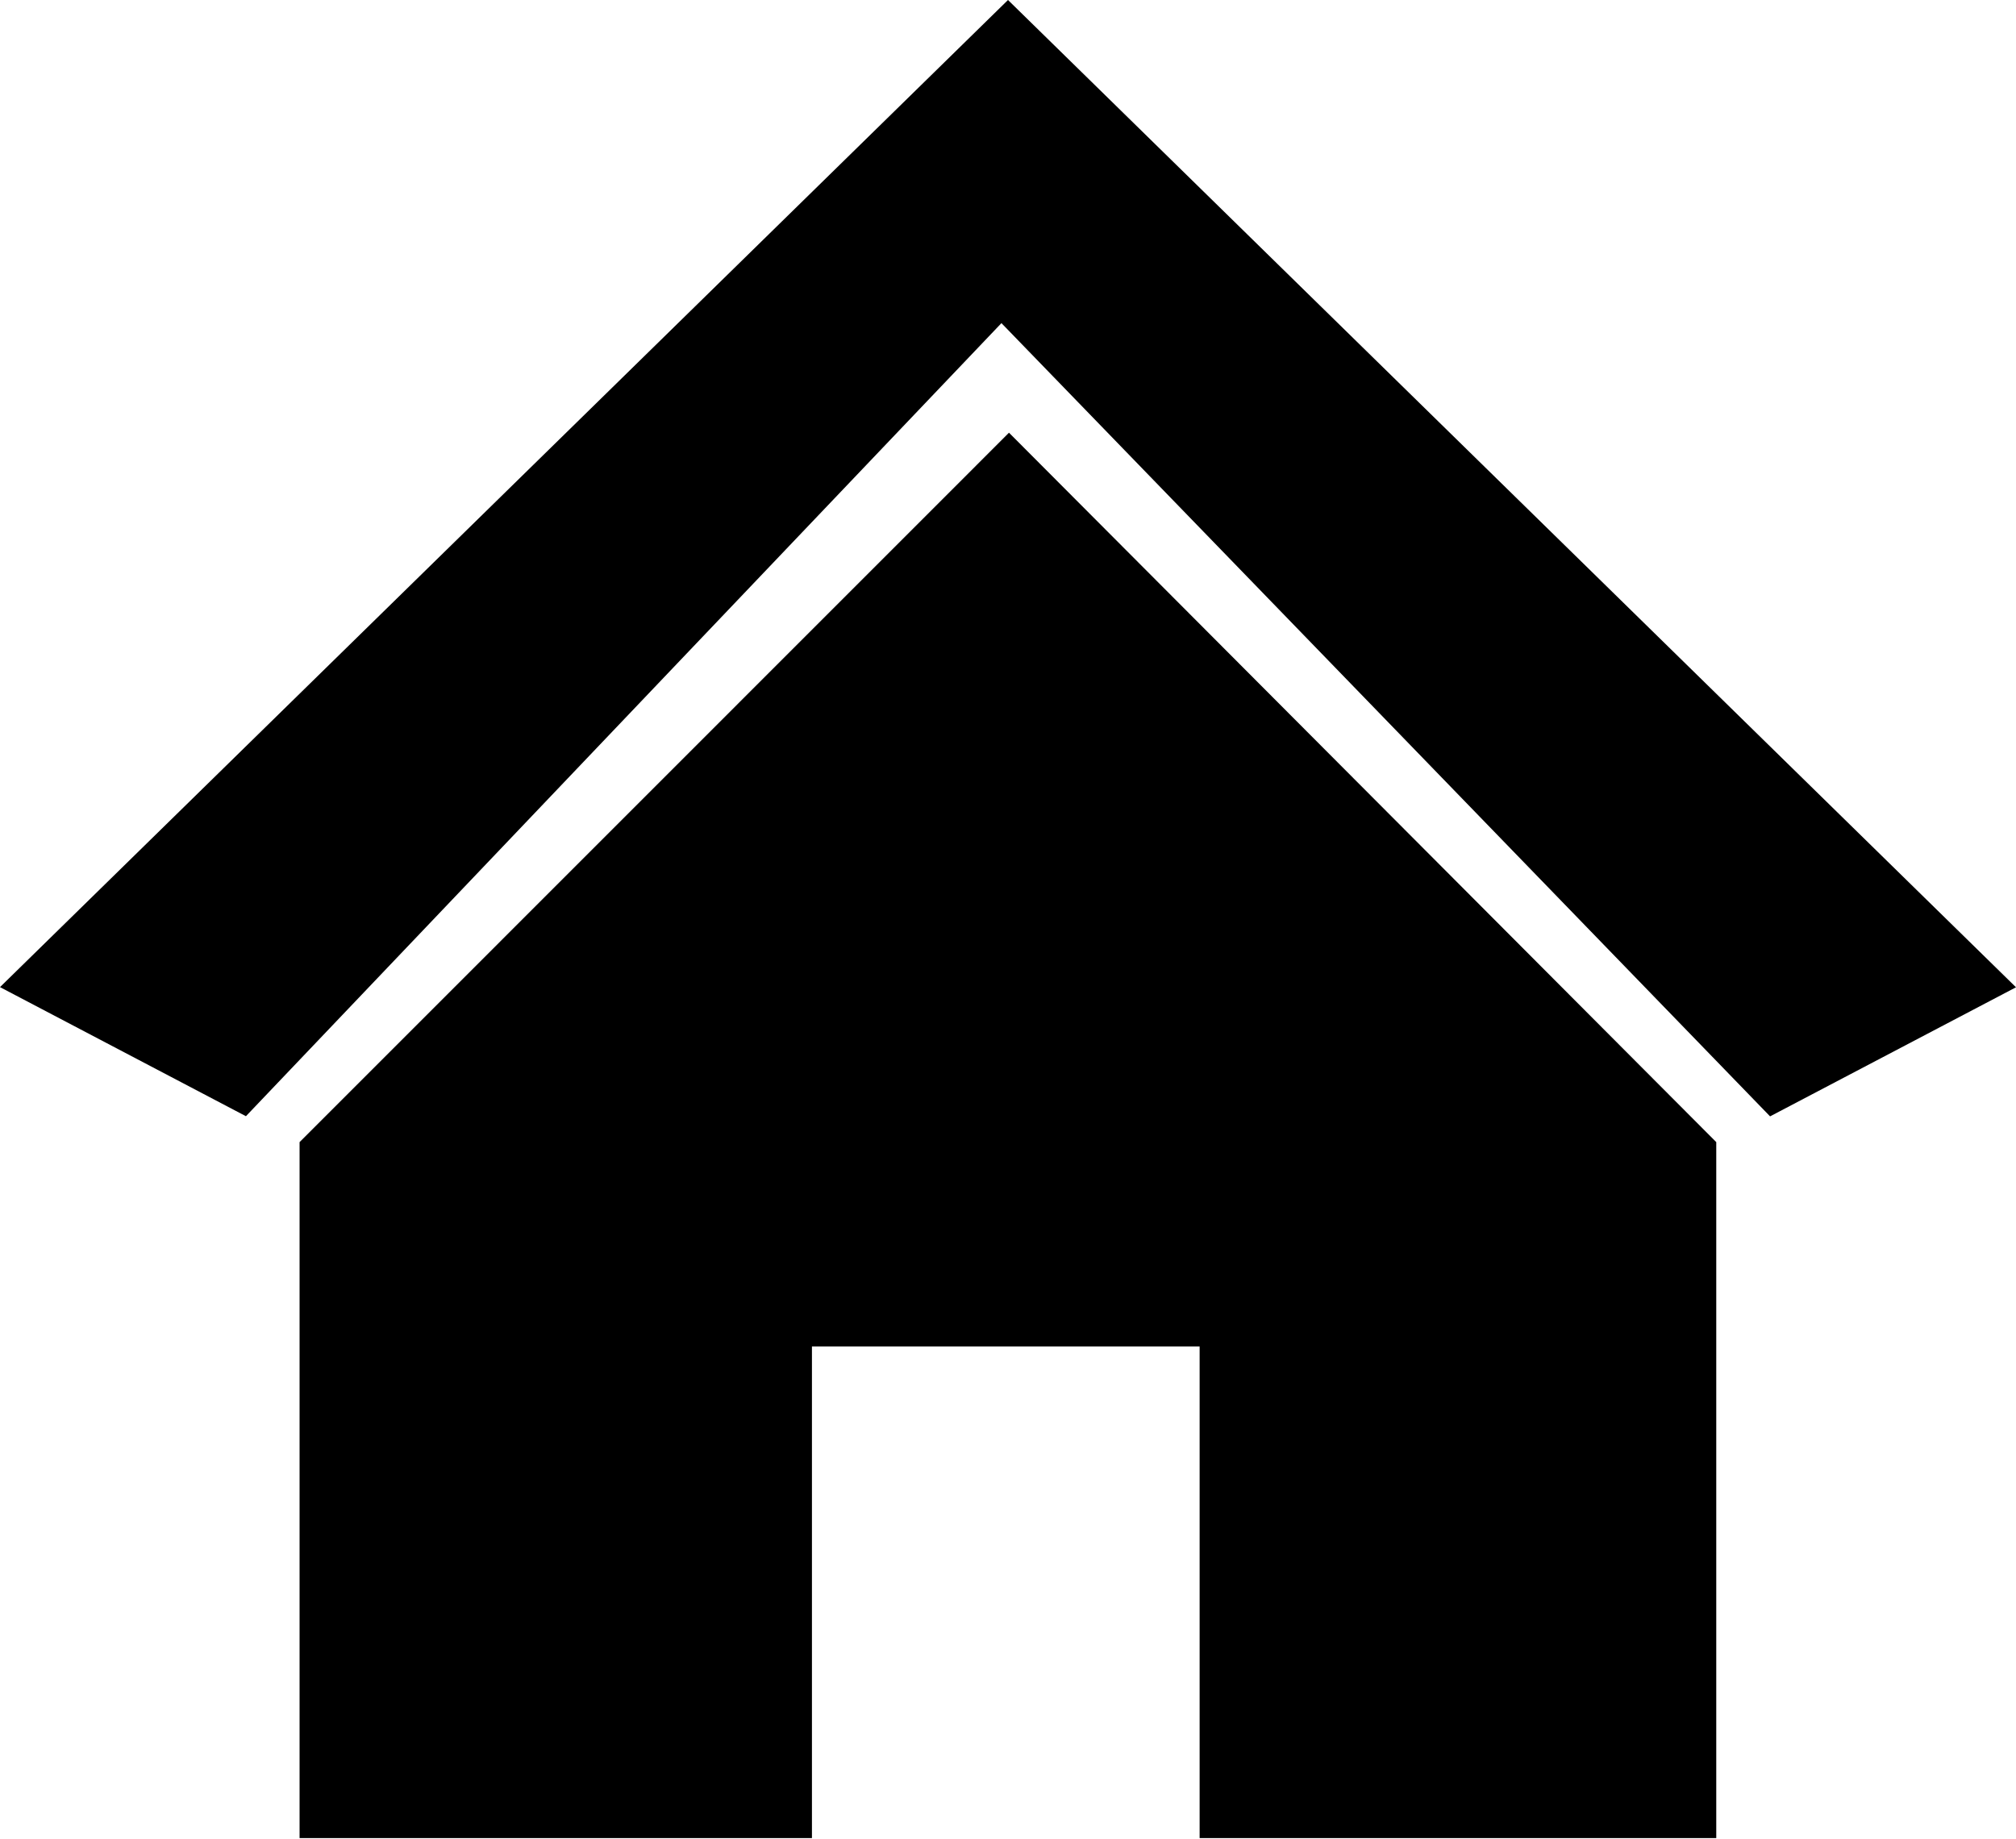
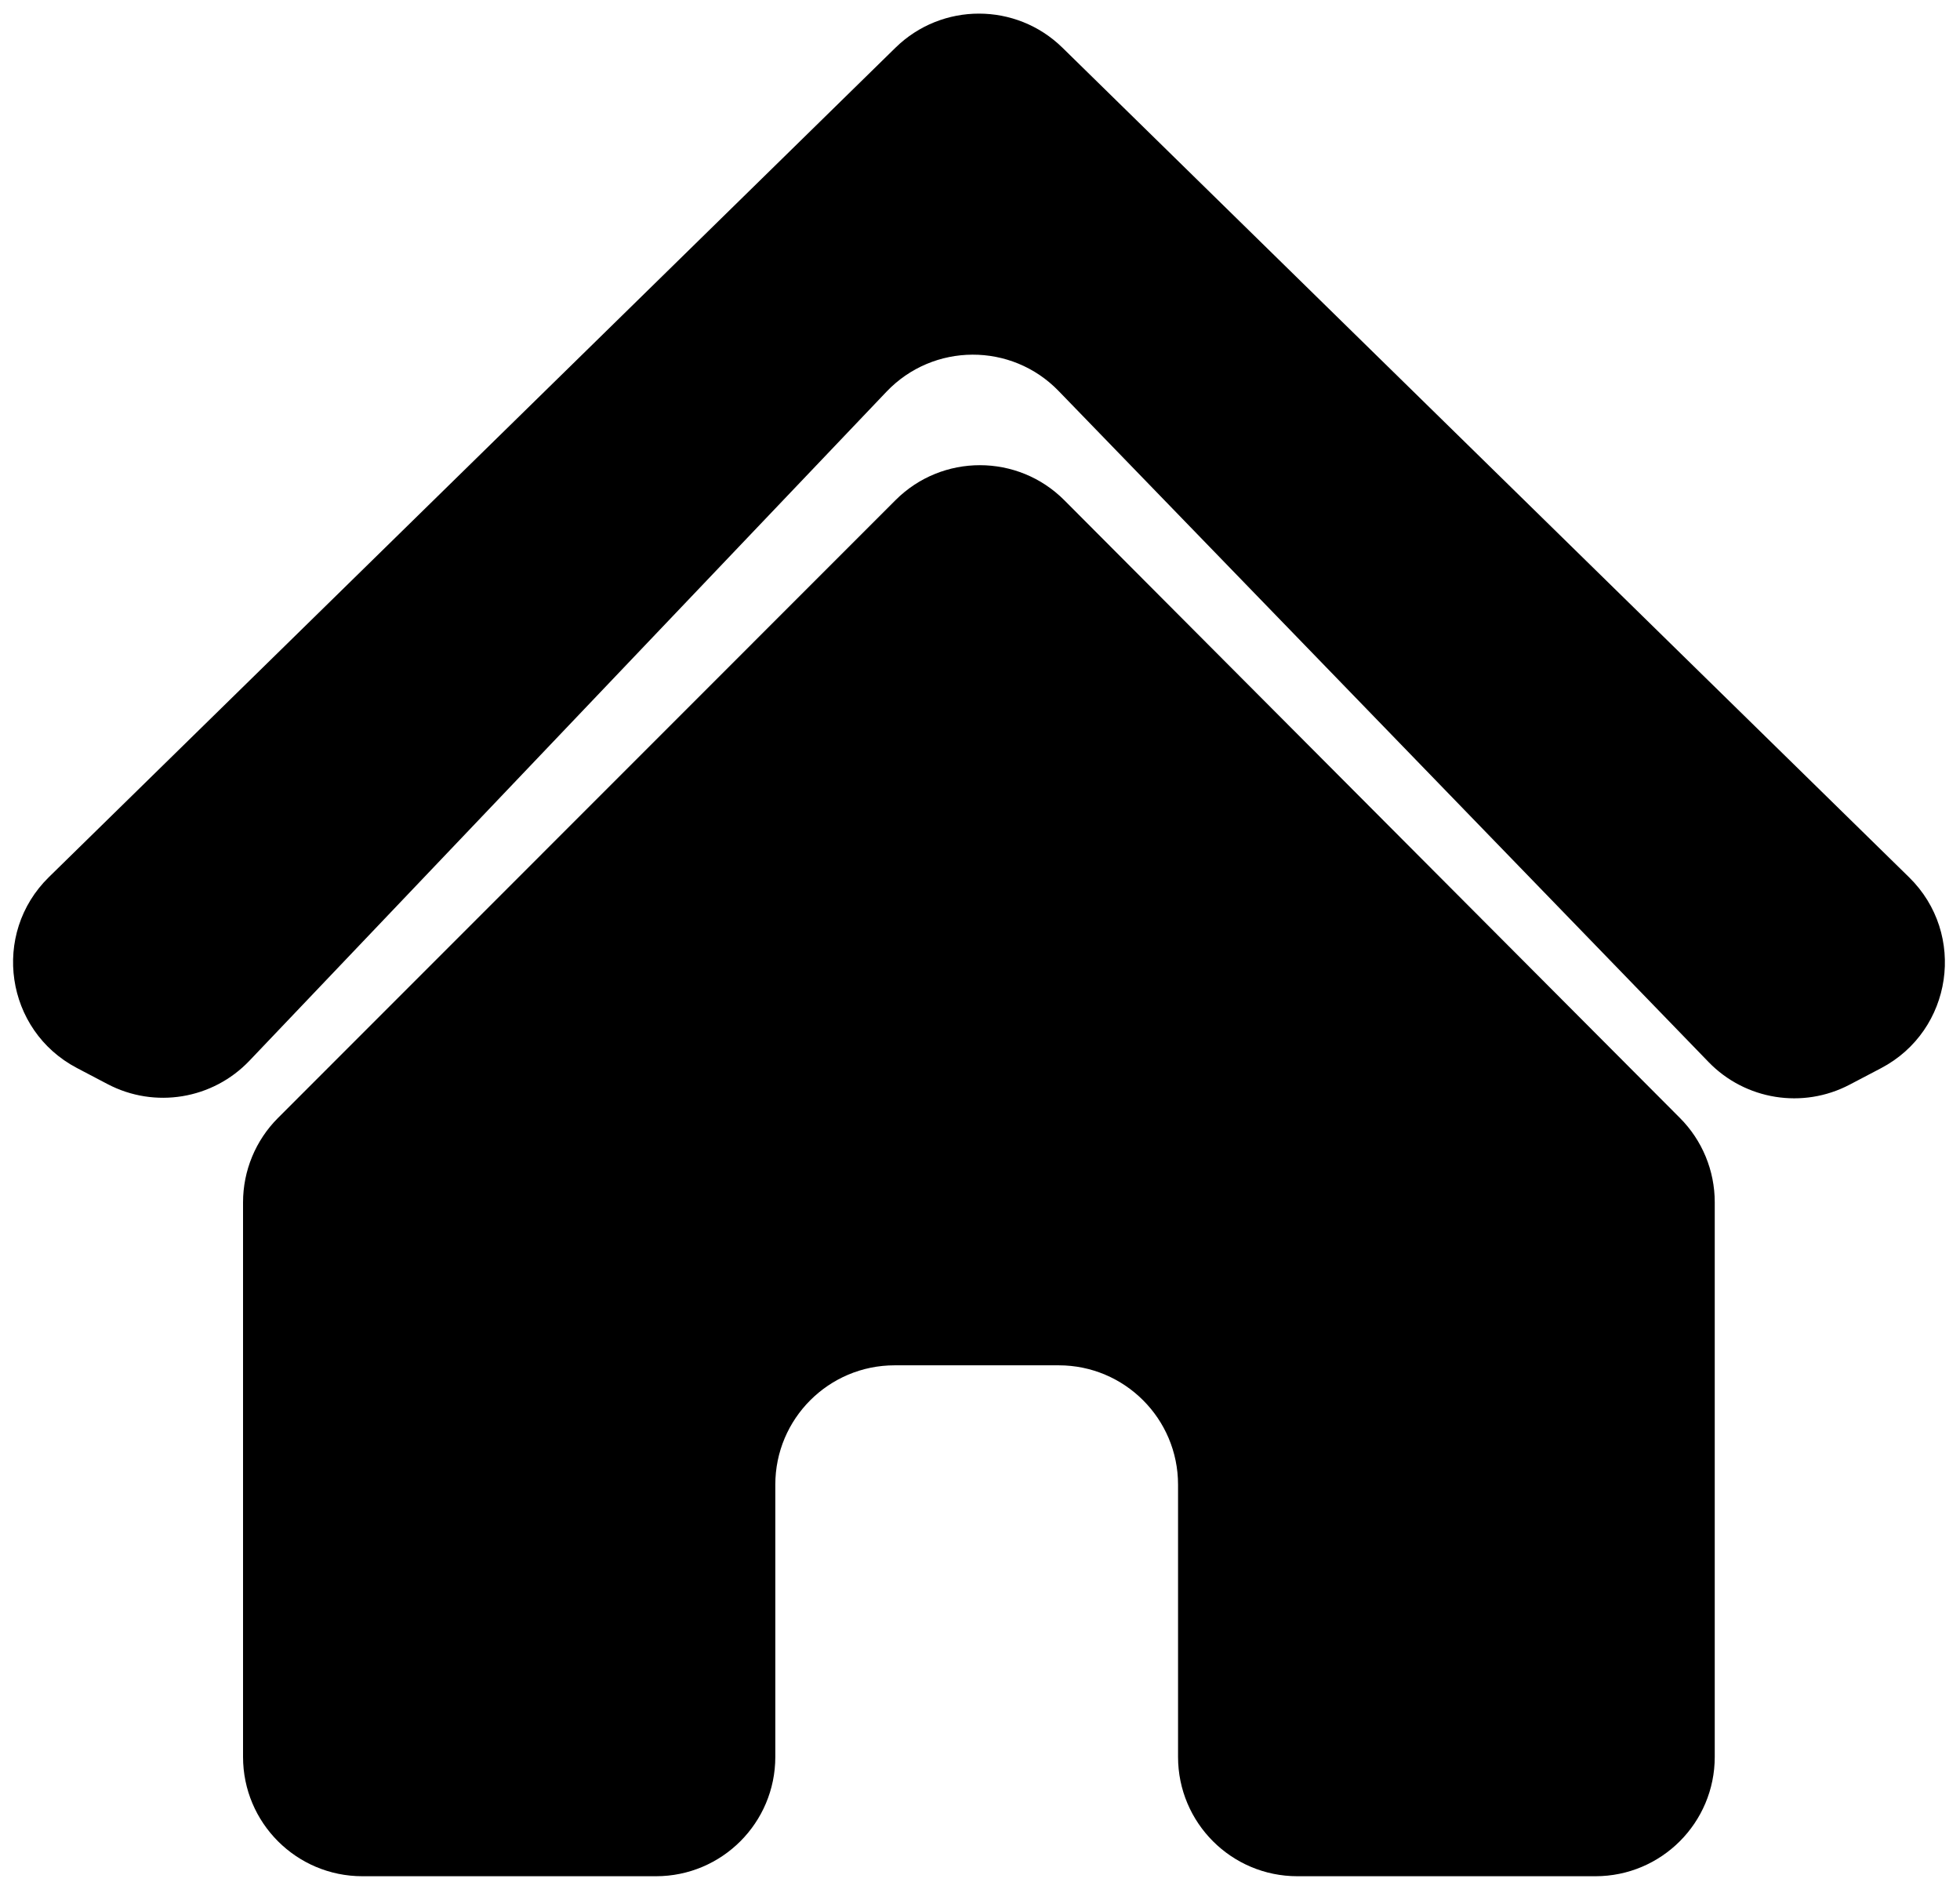
- <svg xmlns="http://www.w3.org/2000/svg" version="1.1" id="Layer_1" x="0px" y="0px" viewBox="0 0 122.88 112.07" style="enable-background:new 0 0 122.88 112.07" xml:space="preserve">
-   <style type="text/css">.st0{fill-rule:evenodd;clip-rule:evenodd;}</style>
-   <g>
-     <path class="st0" d="M61.44,0L0,60.18l14.99,7.87L61.04,19.7l46.85,48.36l14.99-7.87L61.44,0L61.44,0z M18.26,69.63L18.26,69.63 L61.5,26.38l43.11,43.25h0v0v42.43H73.12V82.09H49.49v29.97H18.26V69.63L18.26,69.63L18.26,69.63z" />
-   </g>
+ <svg xmlns="http://www.w3.org/2000/svg" width="115" height="111" viewBox="0 0 115 111" fill="none">
+   <path fill-rule="evenodd" clip-rule="evenodd" d="M62.338 2.799C59.617 0.133 55.263 0.132 52.541 2.798L2.869 51.451C-0.524 54.775 0.308 60.442 4.514 62.65L6.312 63.594C9.08 65.047 12.477 64.488 14.634 62.224L52.014 22.977C54.757 20.098 59.344 20.078 62.111 22.934L100.246 62.298C102.406 64.528 105.778 65.069 108.527 63.625L110.367 62.66C114.572 60.452 115.405 54.785 112.012 51.461L62.338 2.799ZM14.26 70.529C14.26 68.673 14.997 66.893 16.31 65.58L52.542 29.339C55.279 26.602 59.718 26.605 62.45 29.346L98.568 65.581C99.876 66.893 100.61 68.67 100.61 70.523V103.06C100.61 106.926 97.476 110.06 93.61 110.06H76.12C72.254 110.06 69.12 106.926 69.12 103.06V87.09C69.12 83.224 65.986 80.09 62.12 80.09H52.49C48.624 80.09 45.49 83.224 45.49 87.09V103.06C45.49 106.926 42.356 110.06 38.49 110.06H21.26C17.394 110.06 14.26 106.926 14.26 103.06V70.529Z" fill="black" />
</svg>
